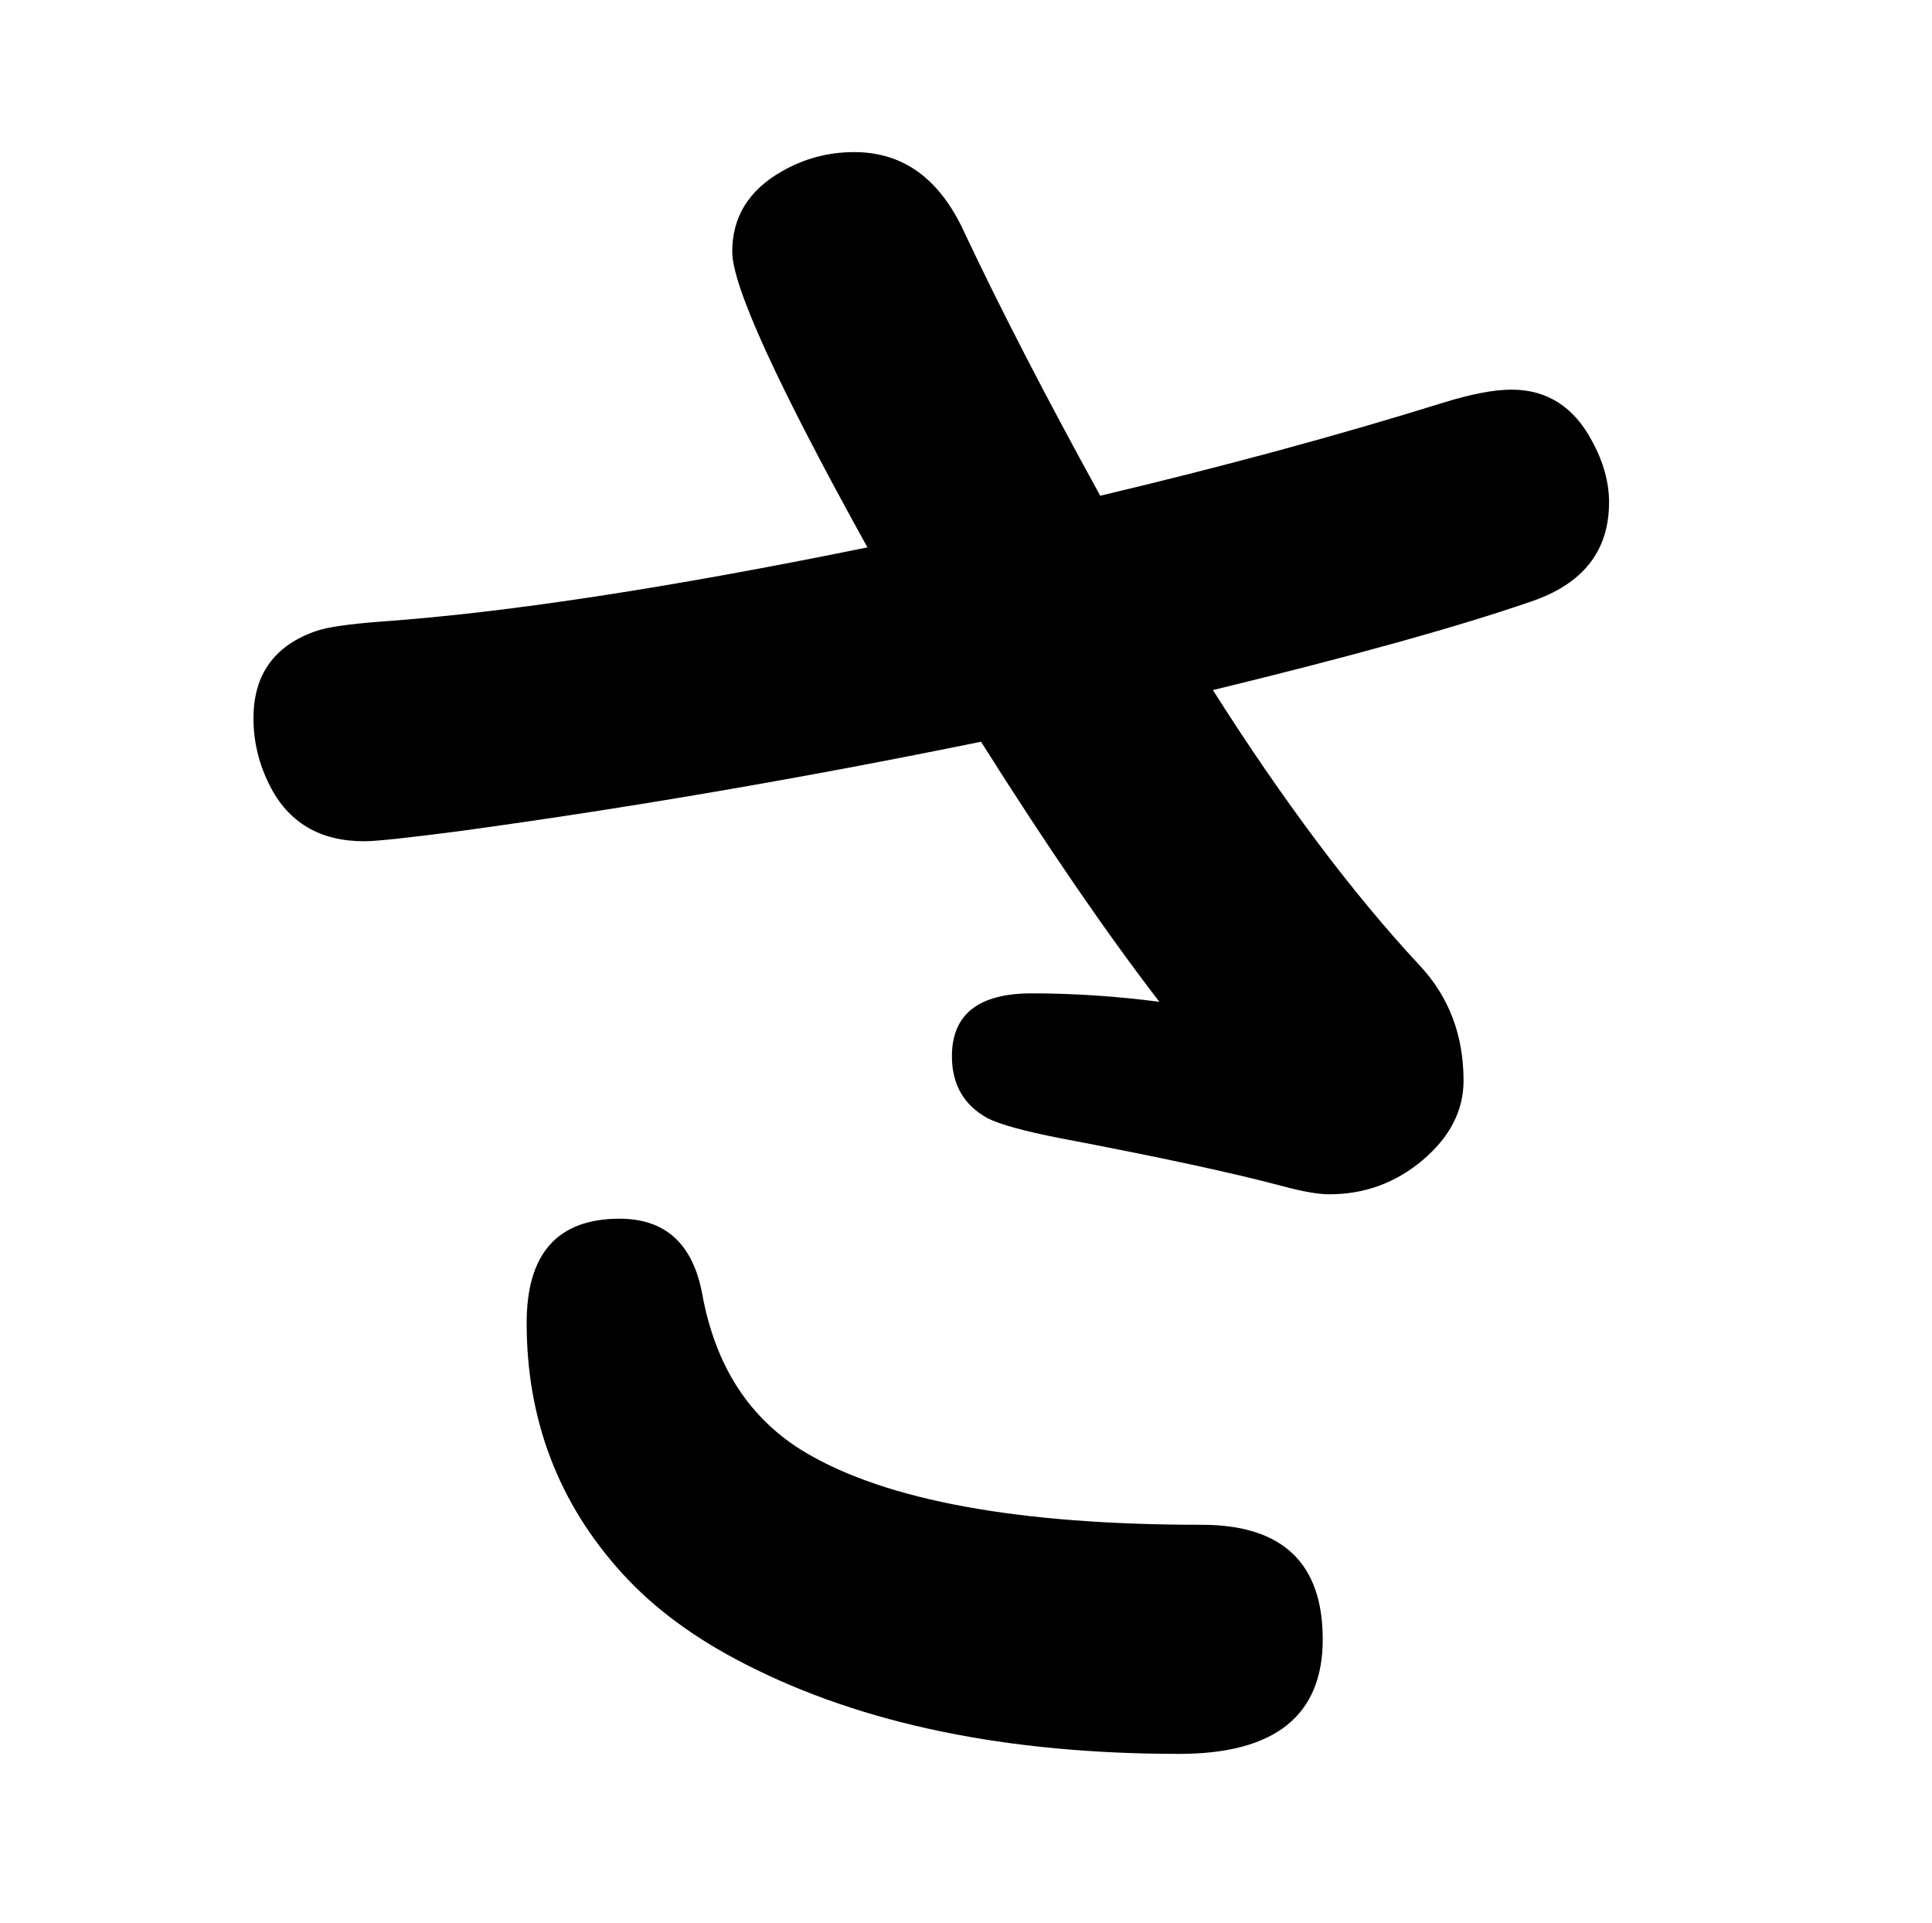
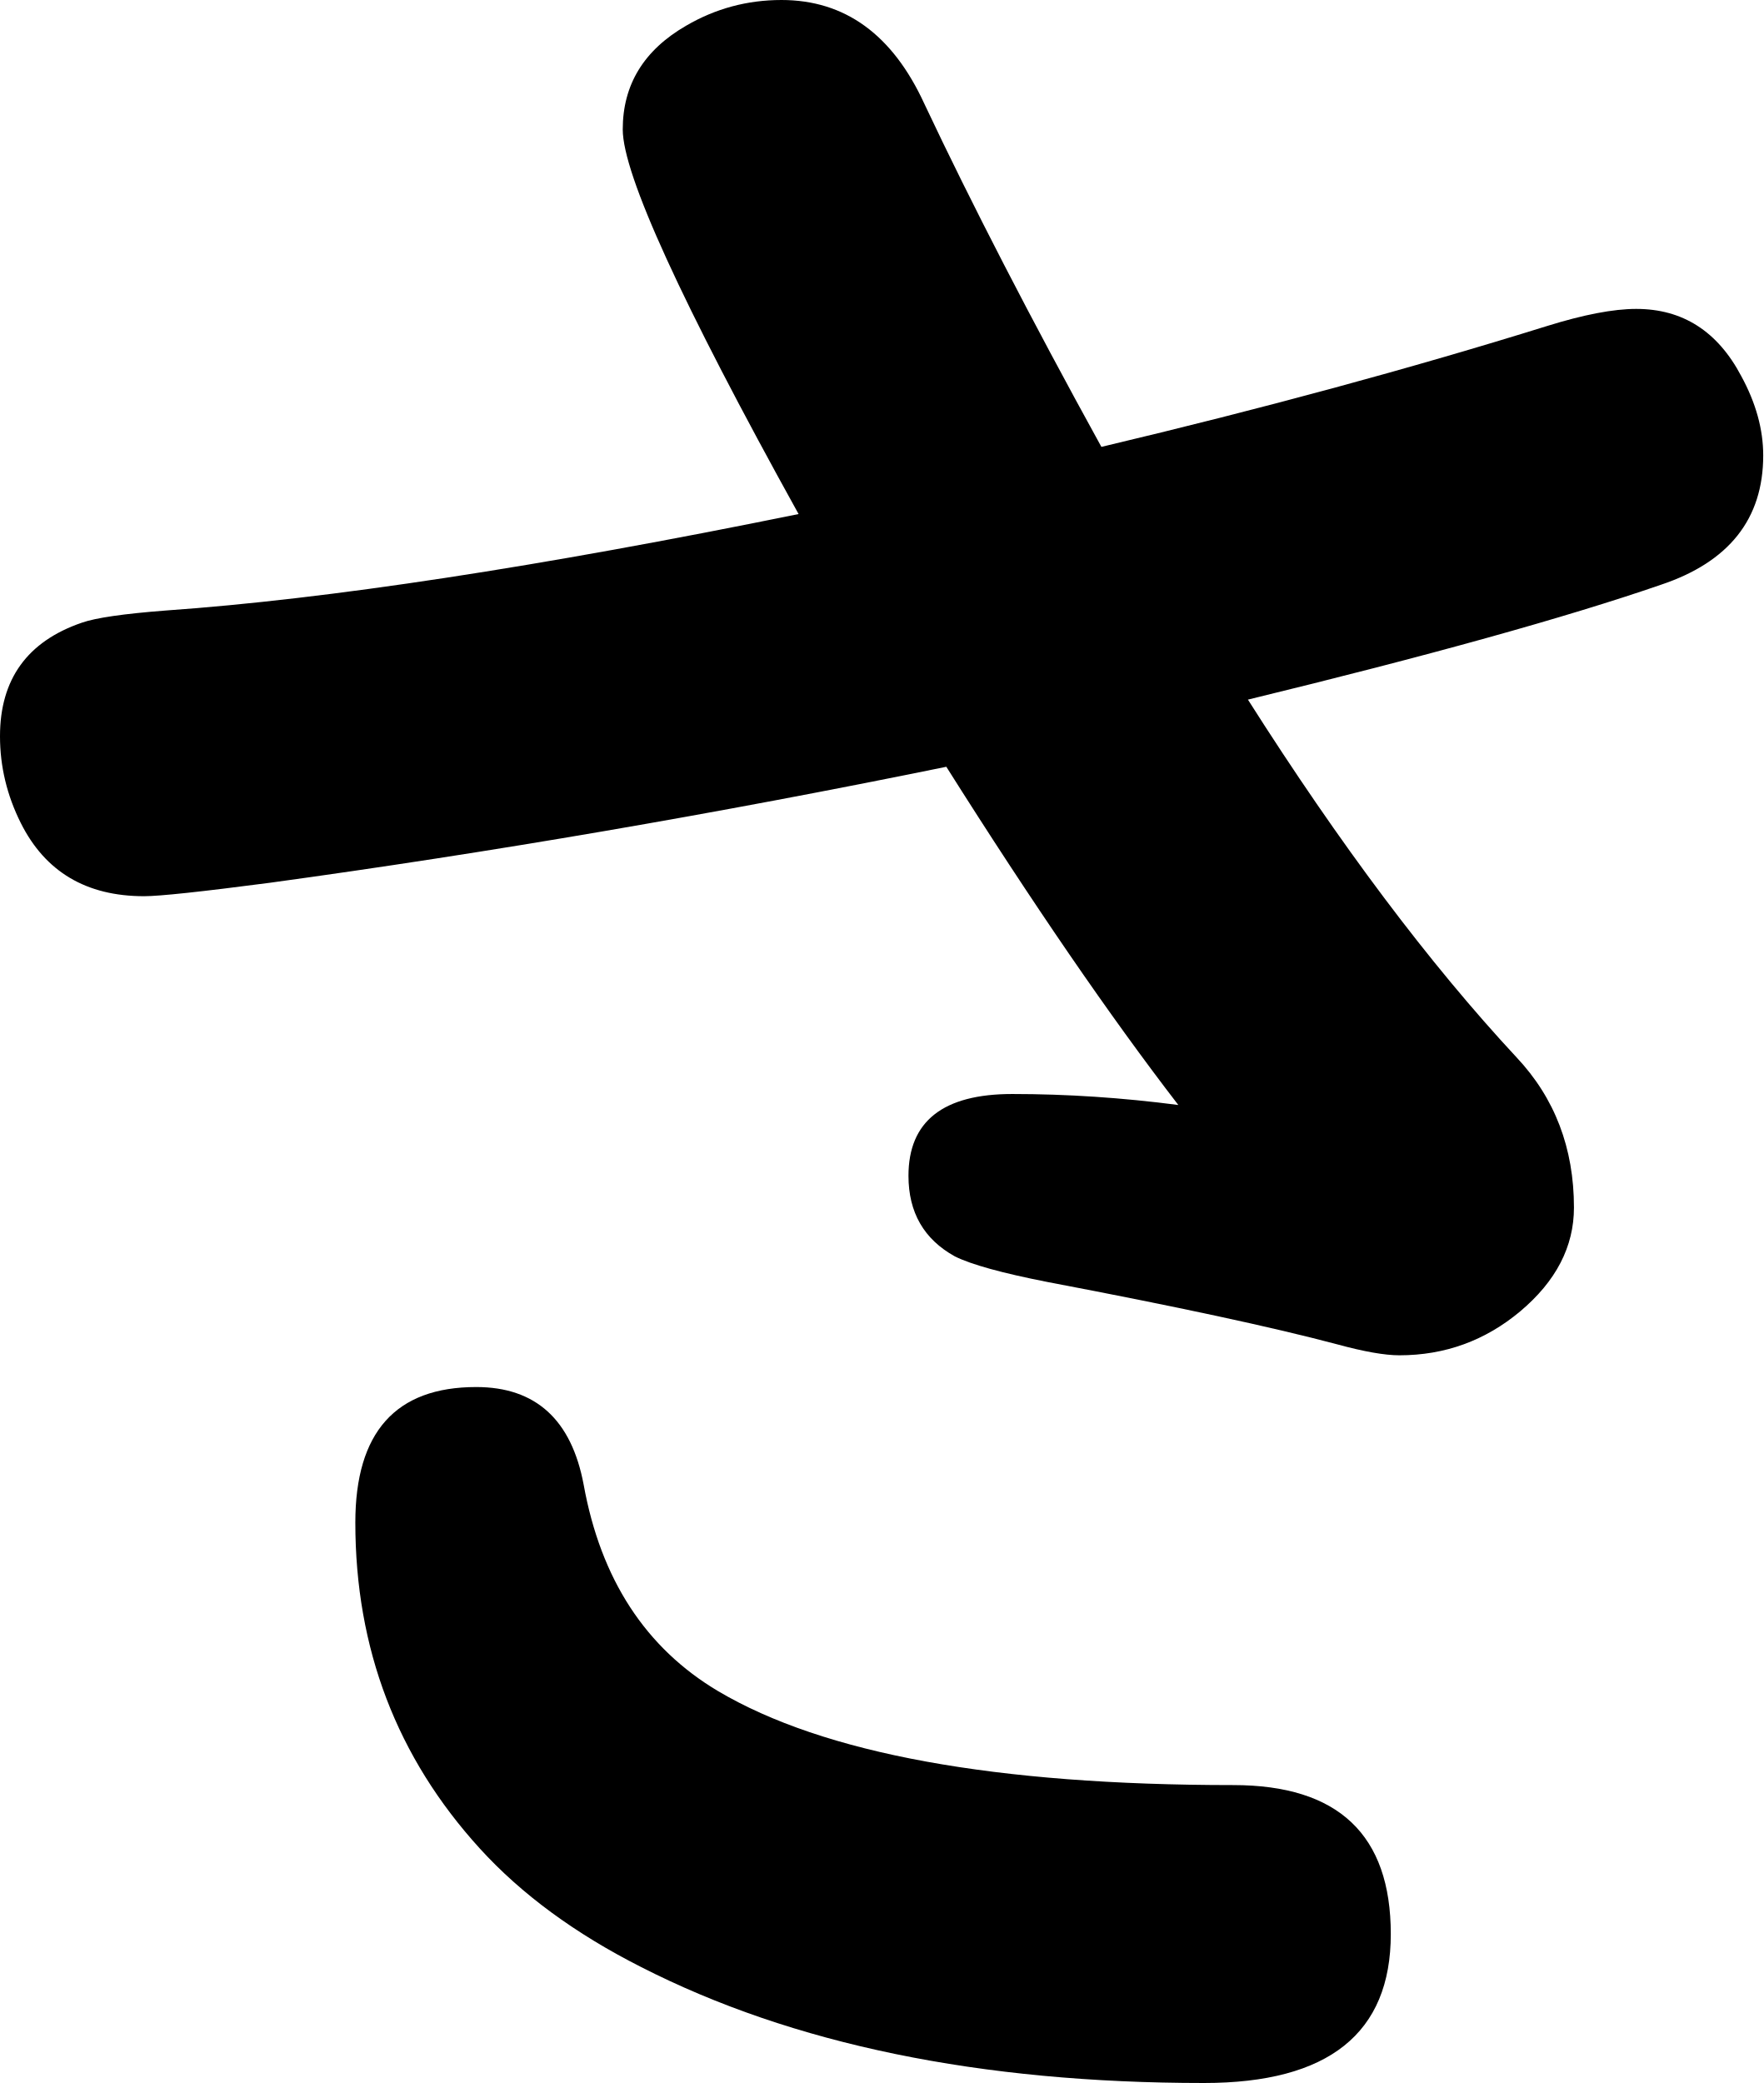
- <svg xmlns="http://www.w3.org/2000/svg" version="1.1" viewBox="-10 0 2058 2048">
-   <path fill="currentColor" d="M914 583q-144 -260 -144 -315t52 -85q36 -21 78 -21q78 0 117 85q58 123 145 281q198 -47 365 -99q45 -14 73 -14q57 0 86 55q18 33 18 65q0 78 -84 106q-116 40 -338 94q113 178 220 293q47 50 47 123q0 48 -44 85q-43 36 -99 36q-18 0 -51 -9q-79 -21 -237 -51 q-56 -11 -76 -21q-38 -21 -38 -66q0 -67 85 -67q67 0 136 9q-84 -109 -190 -277q-284 58 -554 95q-84 11 -103 11q-71 0 -101 -60q-17 -34 -17 -71q0 -70 67 -93q17 -6 69 -10q199 -14 518 -79zM650 1298q73 0 88 80q21 116 110 169q130 77 422 77q129 0 129 122t-153 122 q-275 0 -461 -95q-81 -41 -132 -97q-102 -112 -102 -267q0 -111 99 -111z" />
+ <svg xmlns="http://www.w3.org/2000/svg" viewBox="-10 0 1444 1706" width="1444" height="1706">
+   <path d="M644 421Q500 161 500 106t52-85q36-21 78-21 78 0 117 85 58 123 145 281 198-47 365-99 45-14 73-14 57 0 86 55 18 33 18 65 0 78-84 106-116 40-338 94 113 178 220 293 47 50 47 123 0 48-44 85-43 36-99 36-18 0-51-9-79-21-237-51-56-11-76-21-38-21-38-66 0-67 85-67 67 0 136 9-84-109-190-277-284 58-554 95-84 11-103 11-71 0-101-60-17-34-17-71 0-70 67-93 17-6 69-10 199-14 518-79zm-264 715q73 0 88 80 21 116 110 169 130 77 422 77 129 0 129 122t-153 122q-275 0-461-95-81-41-132-97-102-112-102-267 0-111 99-111z" style="fill:currentColor" />
</svg>
